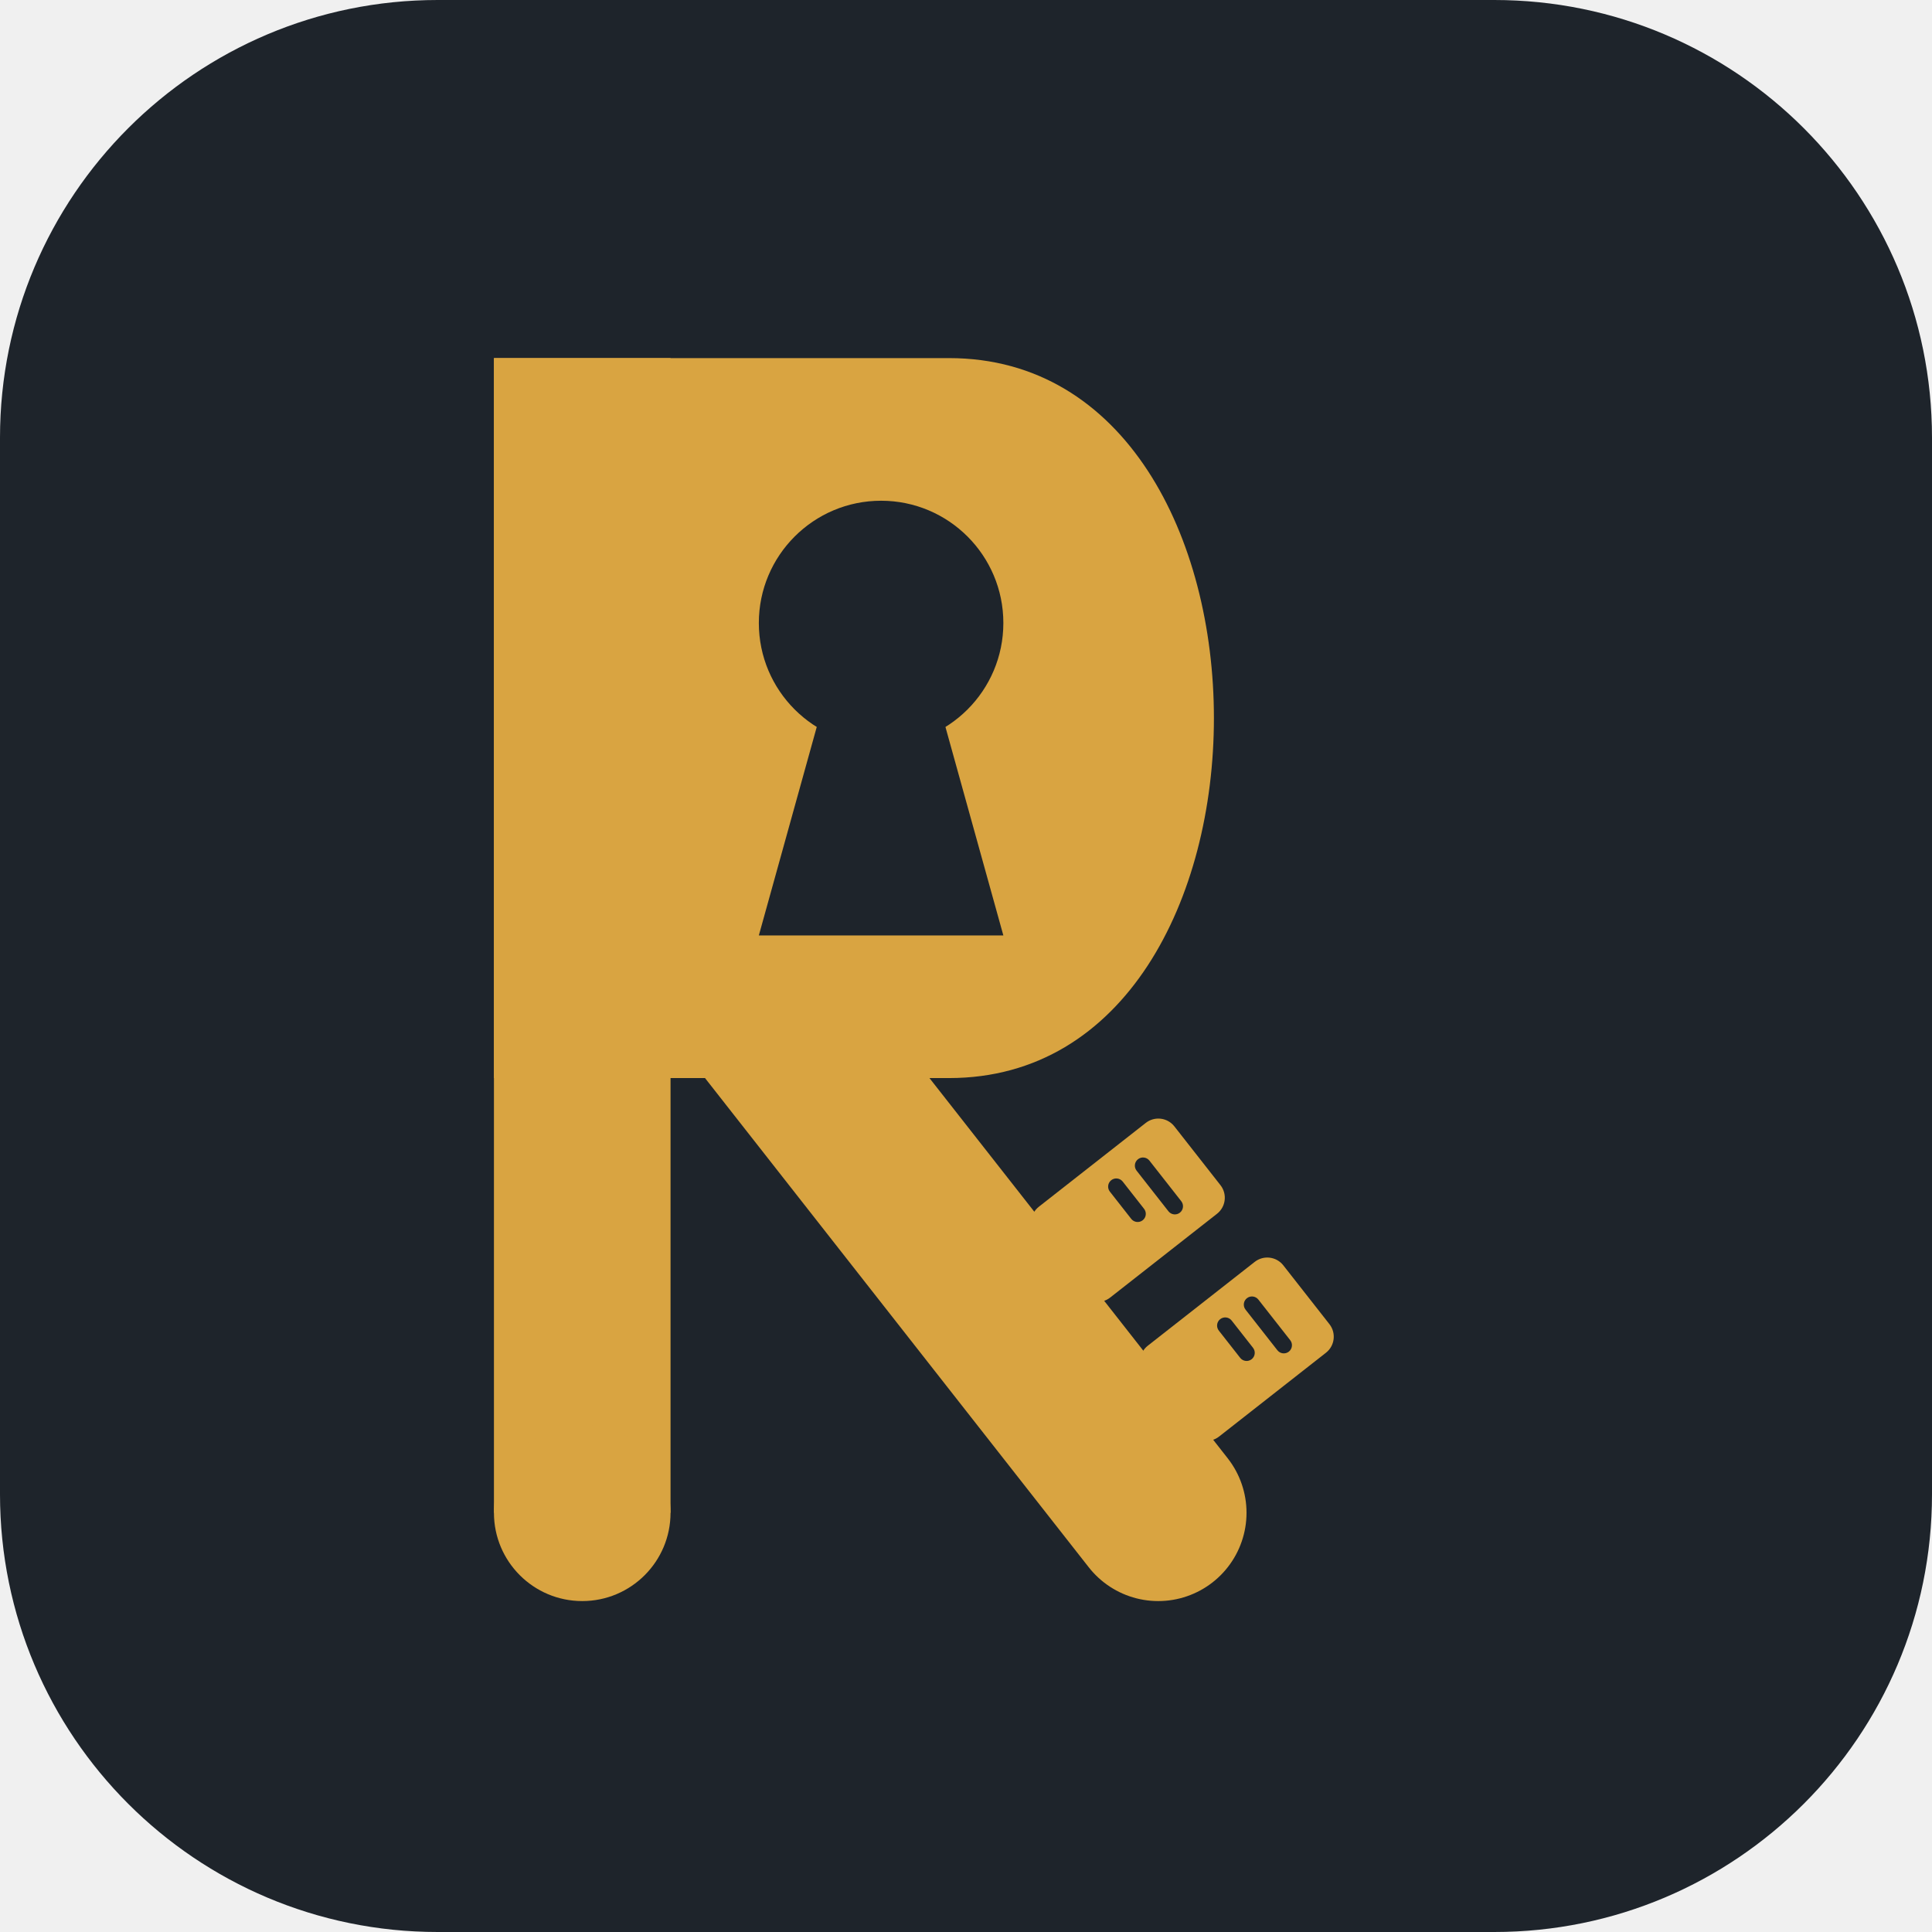
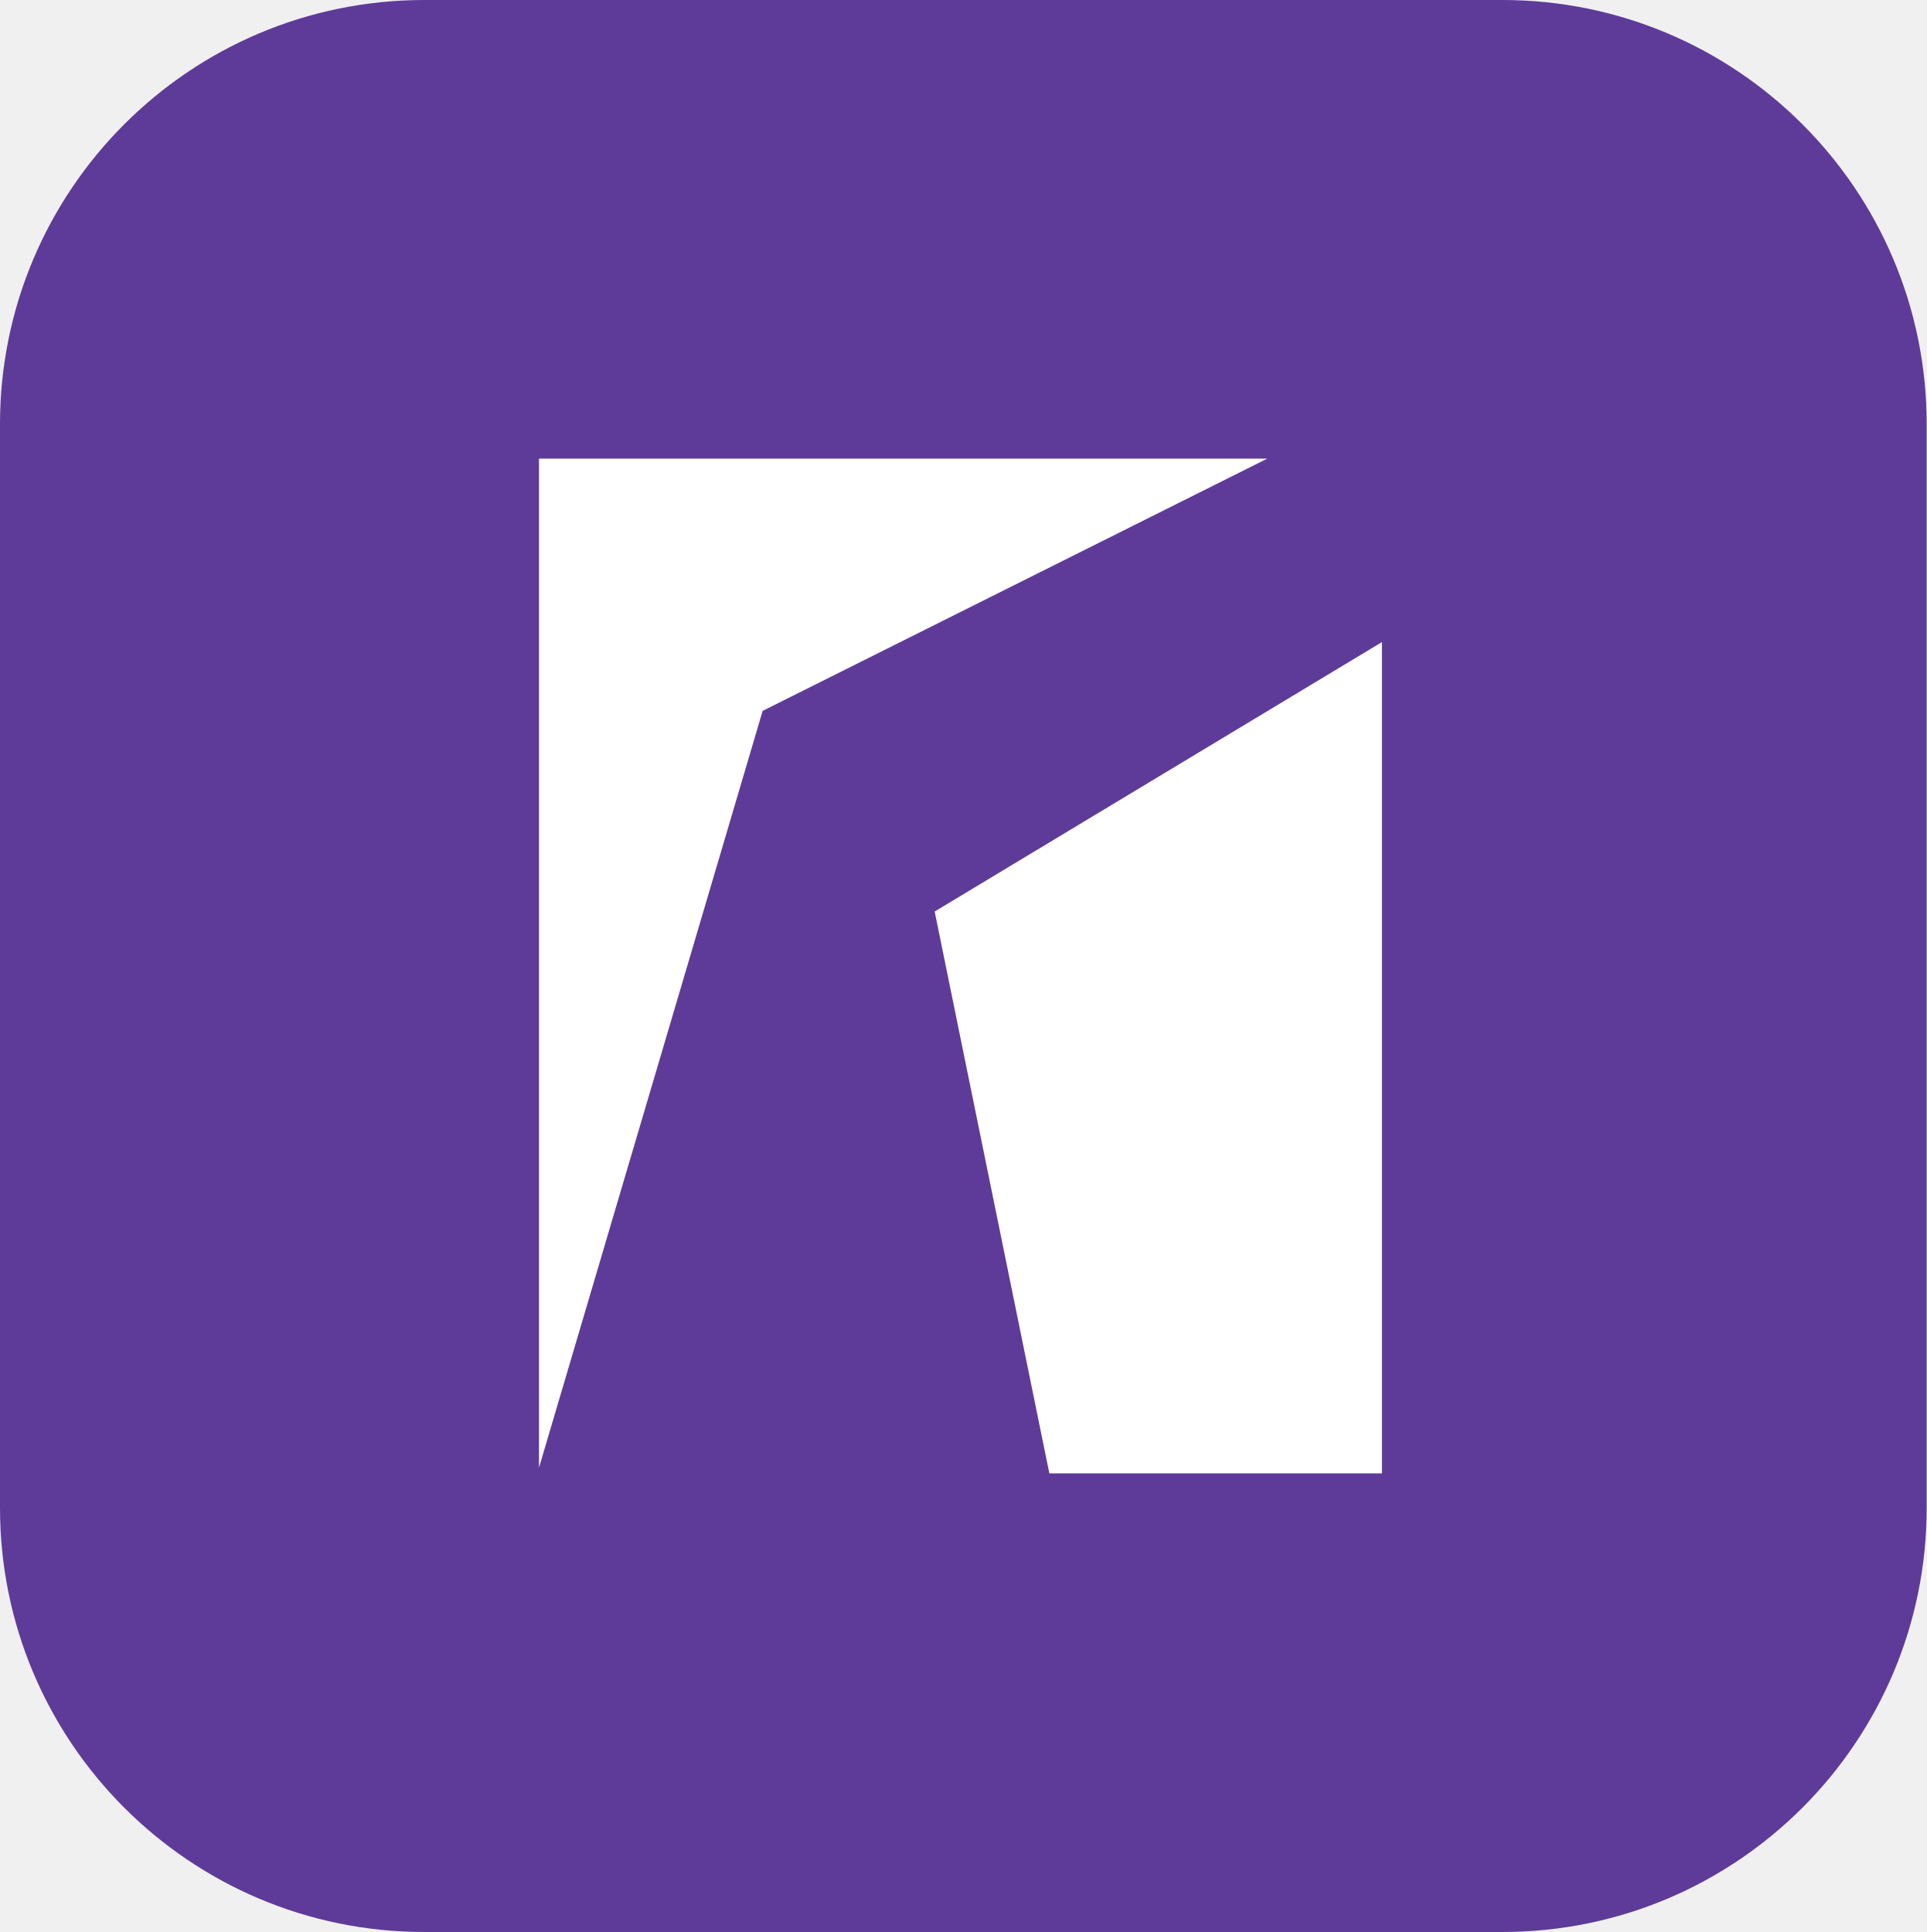
- <svg xmlns="http://www.w3.org/2000/svg" viewBox="0 0 1024 1024">
-   <rect width="1024" height="1024" rx="232" fill="#1E242B" />
-   <g transform="translate(99.8,85.4) scale(3.6)">
-     <path d="M70.4 106.7 L142.8 199" fill="none" stroke="#D9A441" stroke-linecap="round" stroke-width="26" />
-     <g transform="translate(124.44,154.56) rotate(51.9)">
-       <rect x="0" y="-24" width="17" height="26" rx="3" fill="#D9A441" />
-       <rect x="3.5" y="-18" width="10" height="2.4" rx="1.2" fill="#1E242B" />
-       <rect x="3.5" y="-13" width="7.5" height="2.4" rx="1.2" fill="#1E242B" />
-     </g>
-     <g transform="translate(140.48,175.02) rotate(51.9)">
-       <rect x="0" y="-24" width="17" height="26" rx="3" fill="#D9A441" />
-       <rect x="3.5" y="-18" width="10" height="2.4" rx="1.2" fill="#1E242B" />
-       <rect x="3.5" y="-13" width="7.5" height="2.4" rx="1.2" fill="#1E242B" />
-     </g>
-     <path d="M58 29 V199" fill="none" stroke="#D9A441" stroke-linecap="butt" stroke-width="26" />
-     <circle cx="58" cy="199" r="13" fill="#D9A441" />
-     <path d="M45 29 H112 C164 29 164 135 112 135 H45 Z" fill="#D9A441" />
-     <circle cx="102" cy="68" r="18" fill="#1E242B" />
-     <path d="M94 78 L84 114 H120 L110 78 Z" fill="#1E242B" />
-   </g>
+ <svg xmlns="http://www.w3.org/2000/svg" width="336" height="337" viewBox="0 0 336 337" role="img" aria-label="ReadiNes purple logo">
+   <rect width="336" height="337" rx="74" fill="#5E3B99" />
+   <path fill="#FFFFFF" d="M94 80H221L133 124L94 256Z" />
+   <path fill="#FFFFFF" d="M241 112V257H183L163 159Z" />
</svg>
